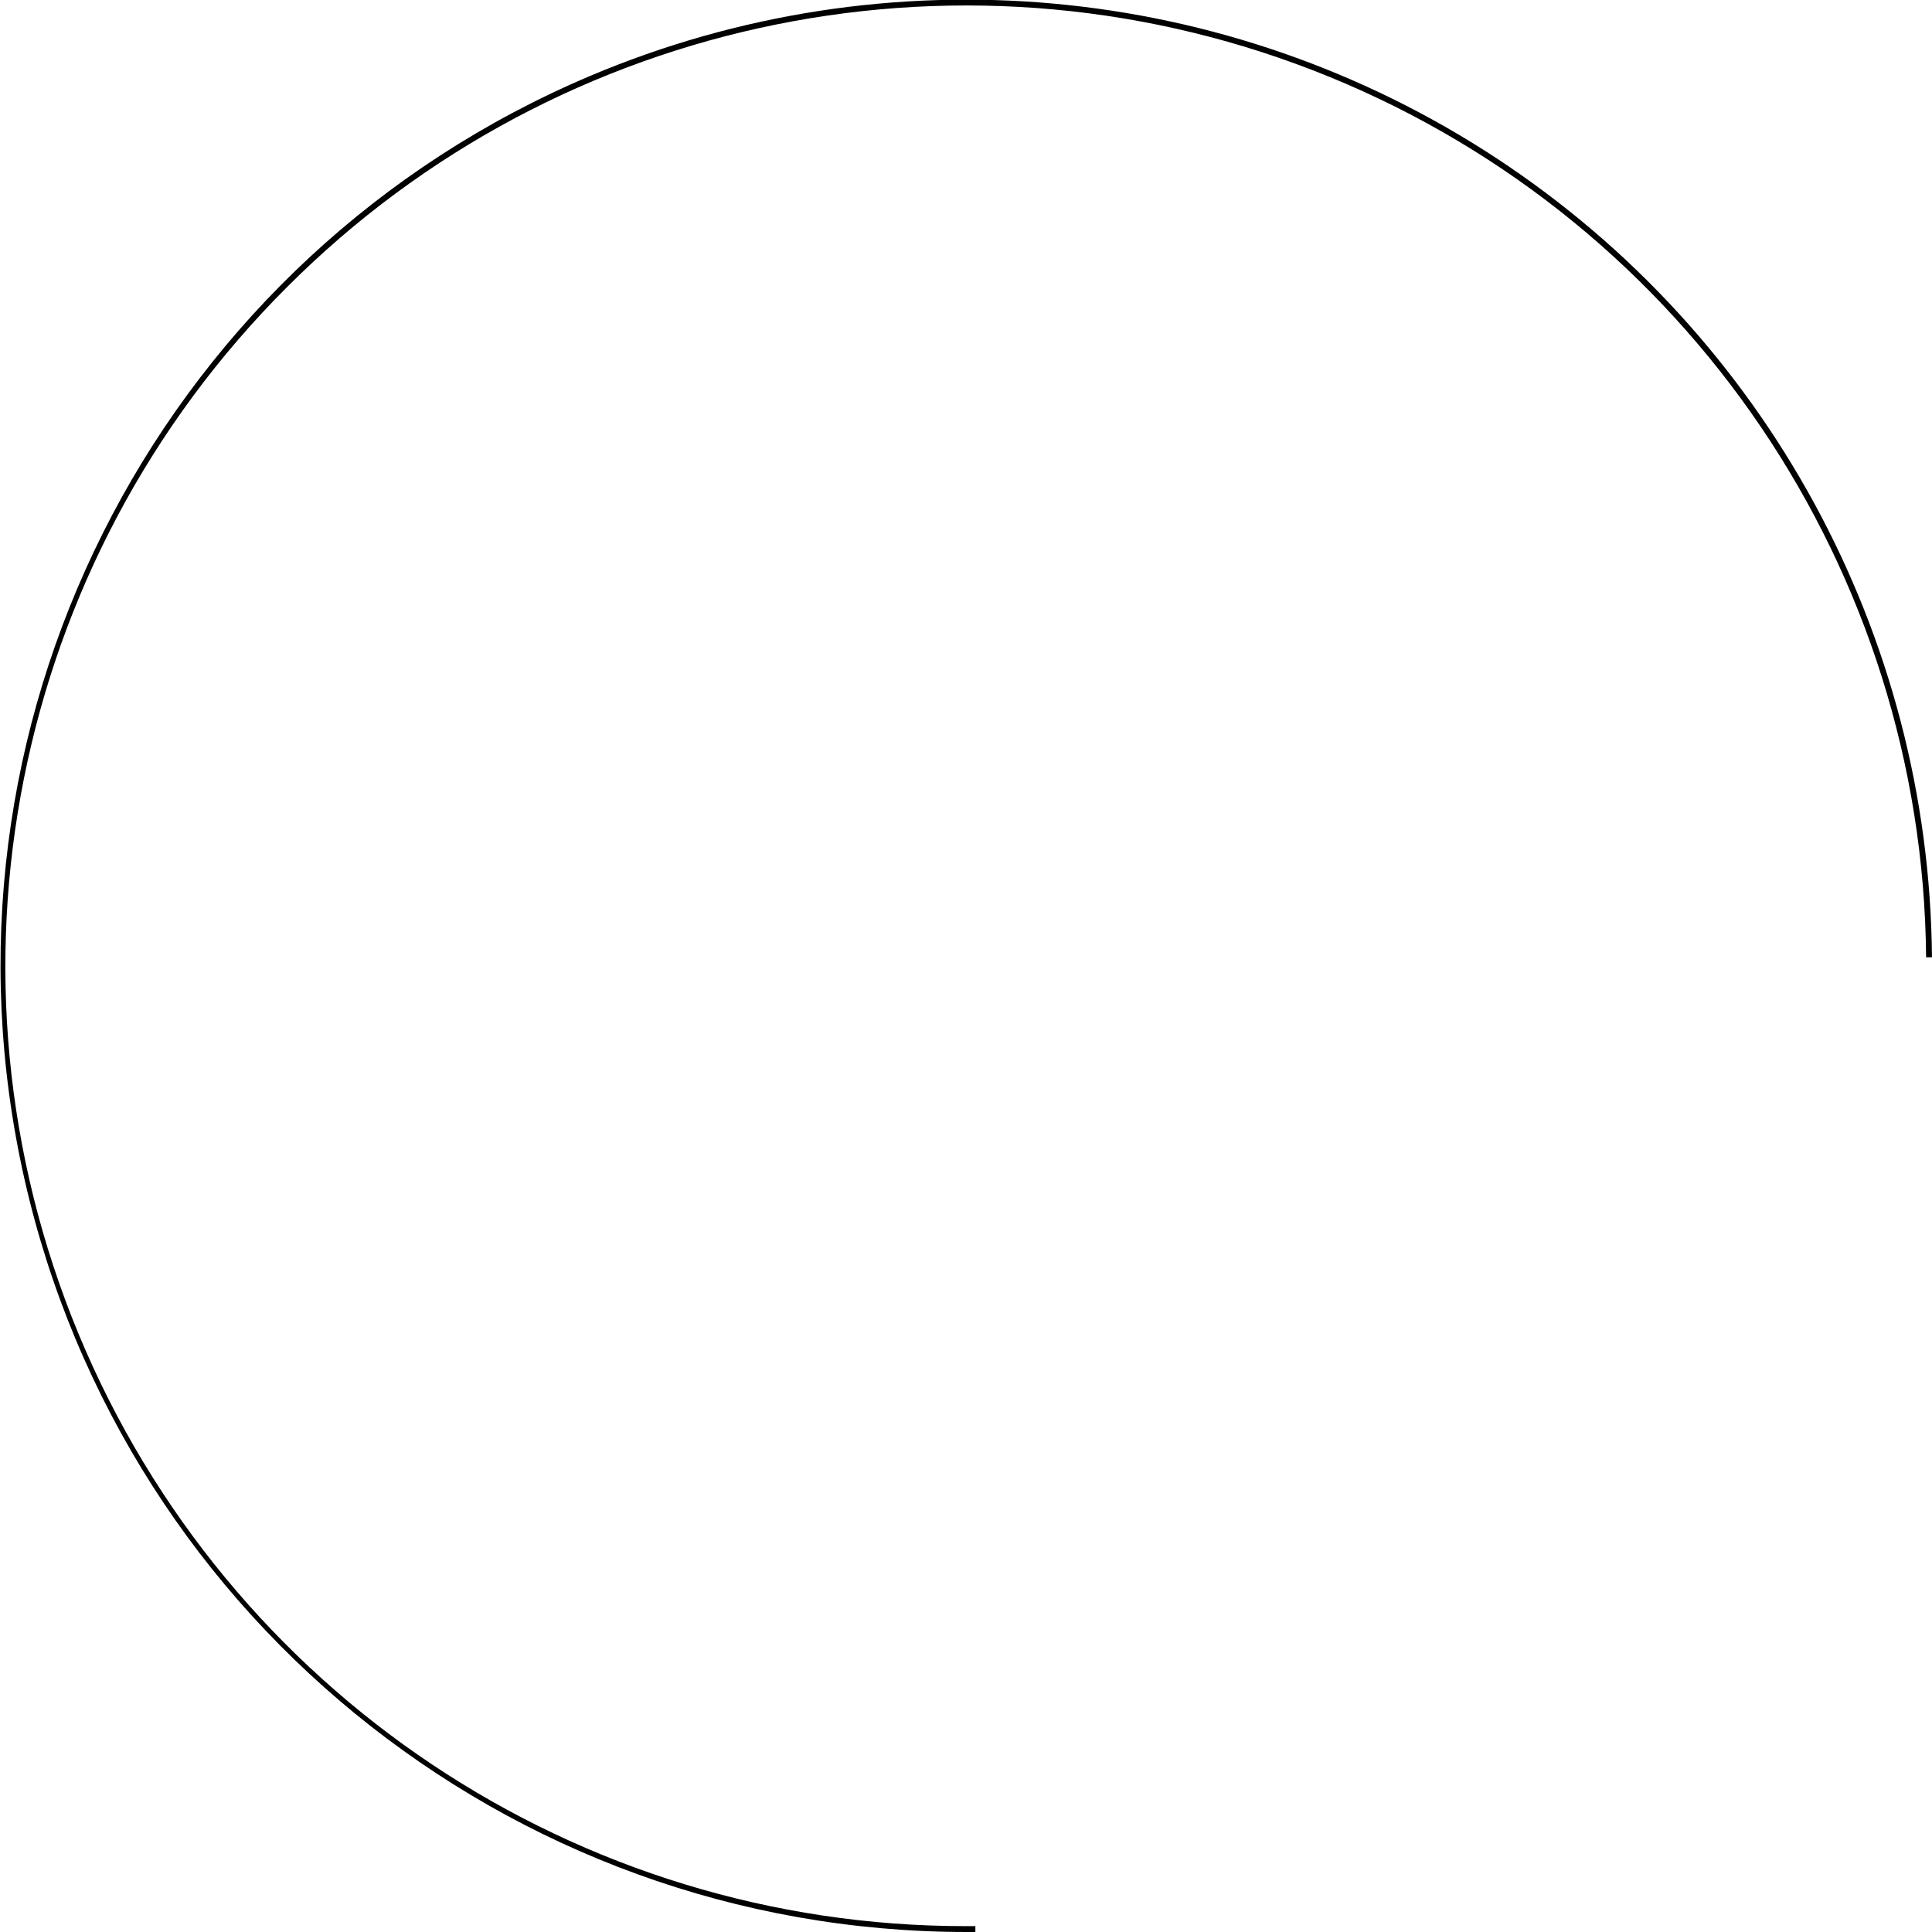
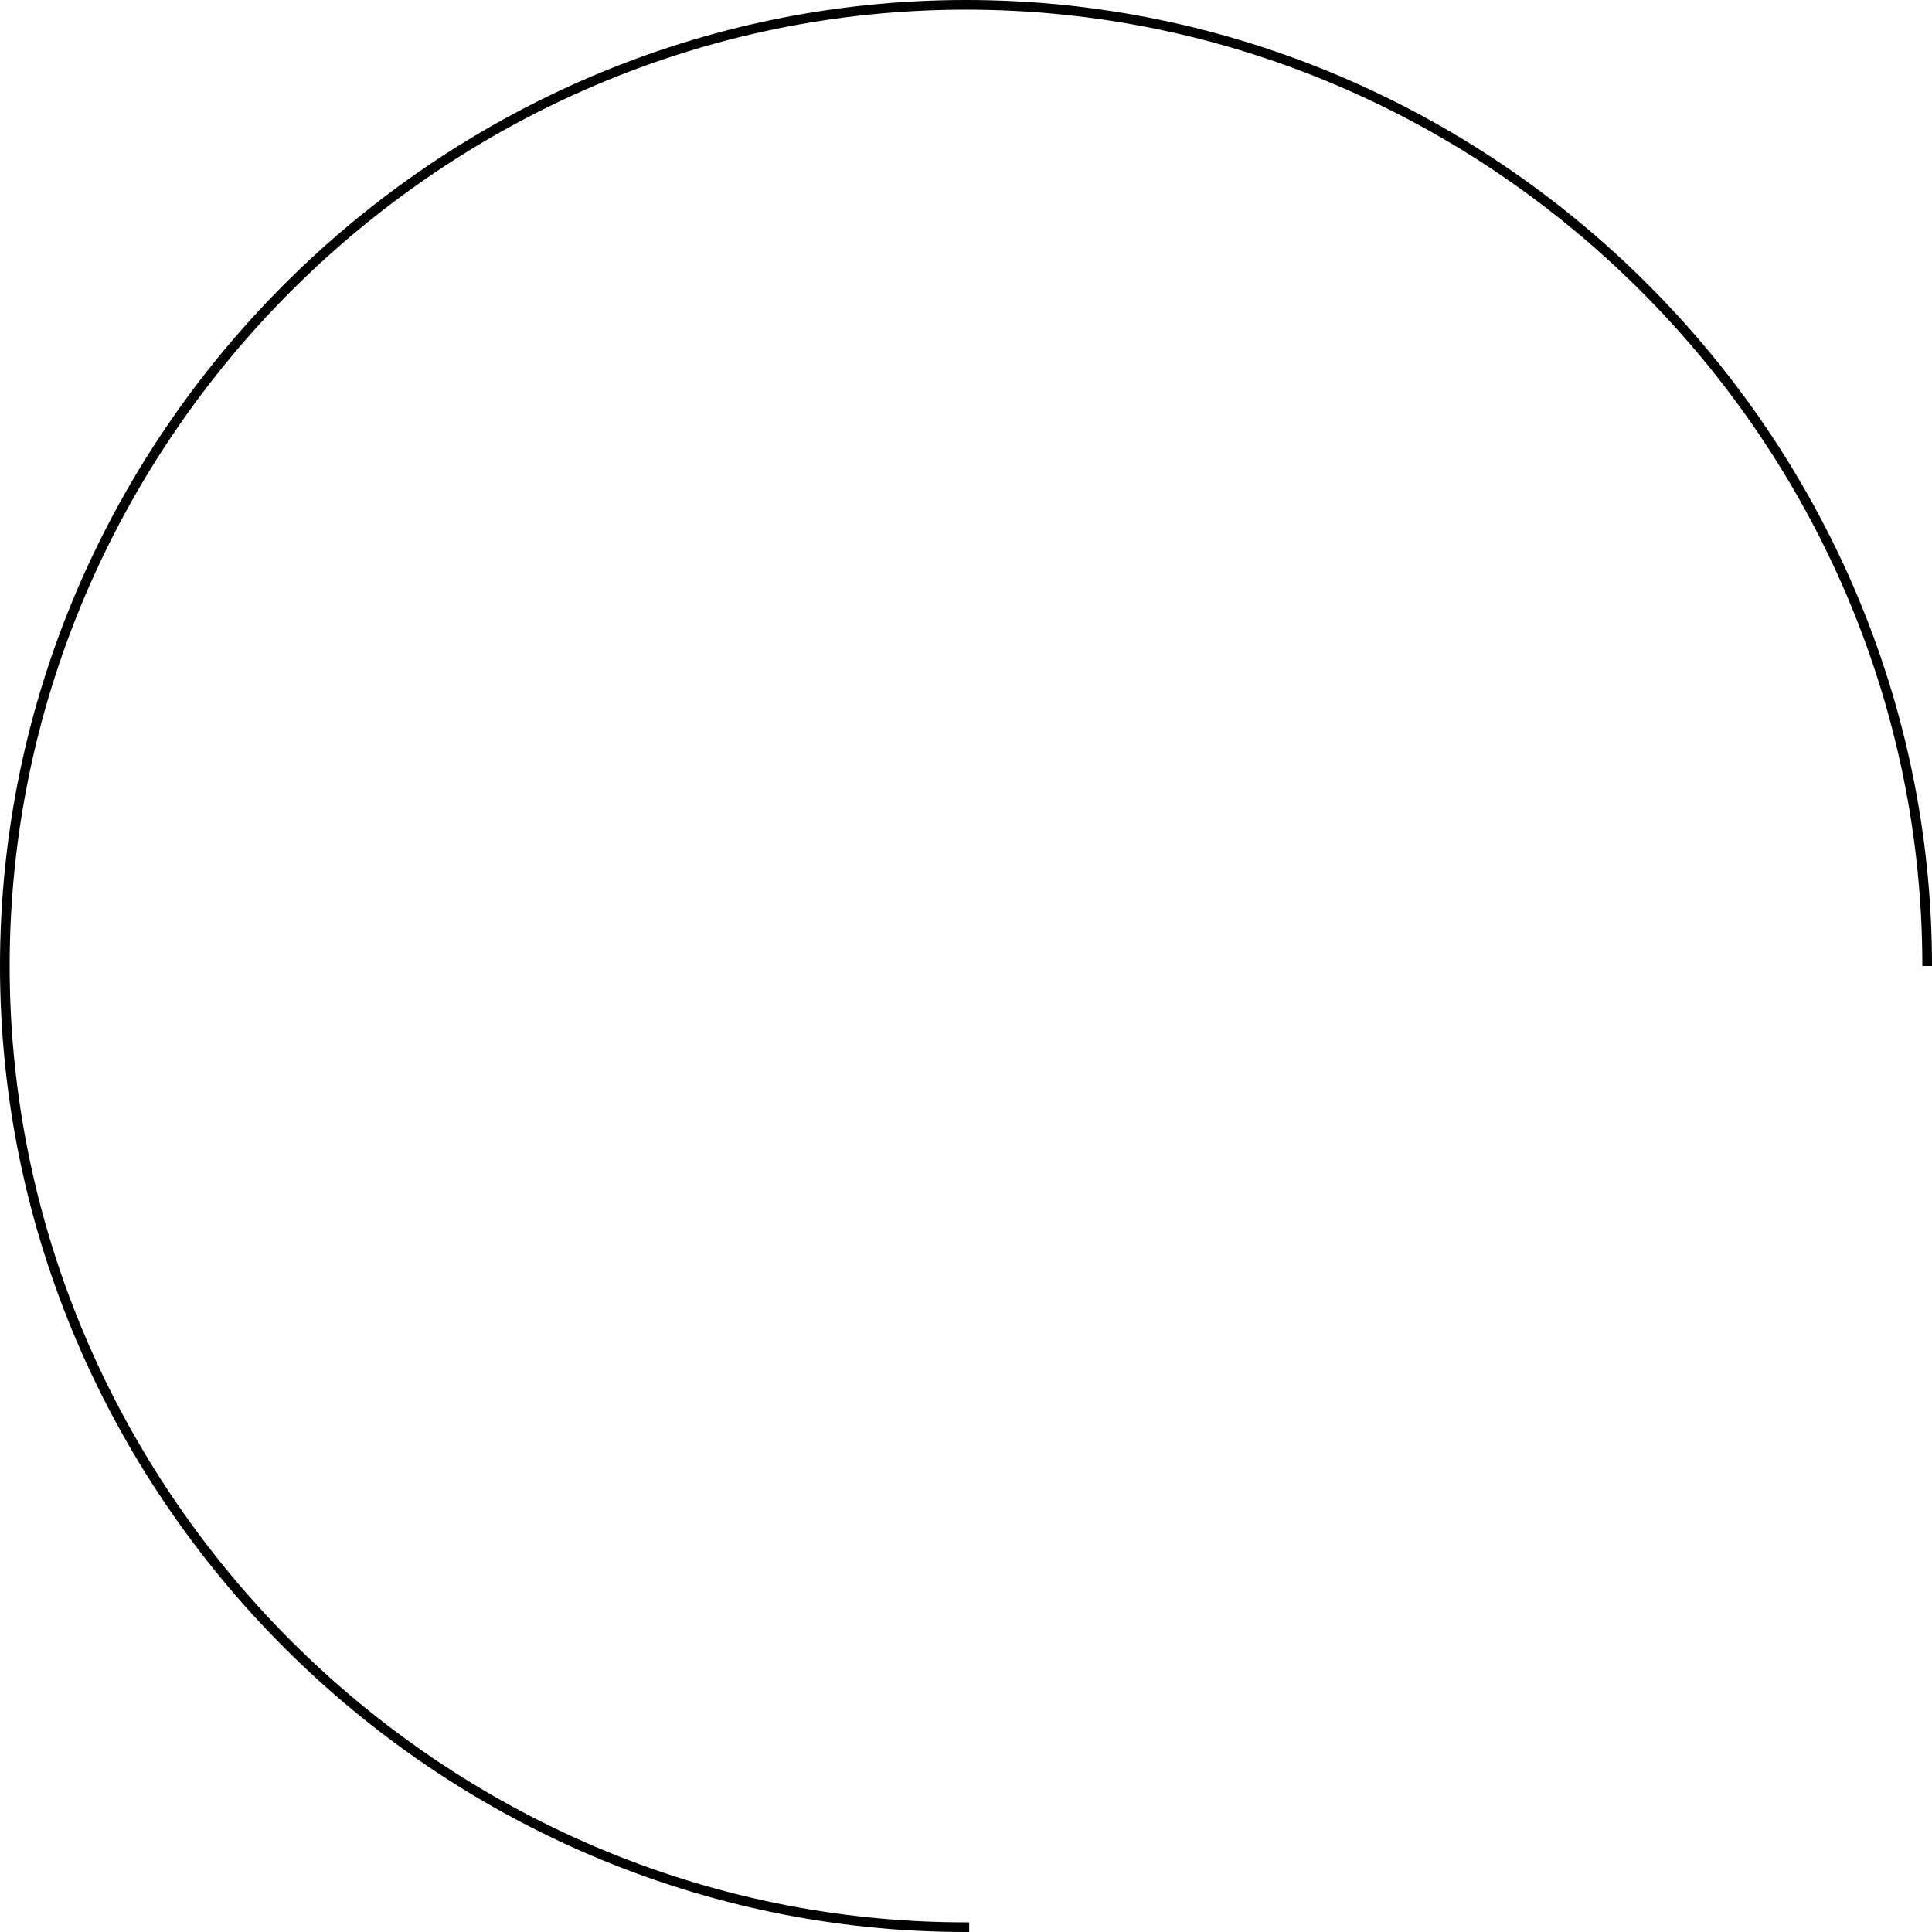
- <svg xmlns="http://www.w3.org/2000/svg" viewBox="0 0 520.5 520.51">
+ <svg xmlns="http://www.w3.org/2000/svg" viewBox="0 0 1001 1001">
+   <defs>
+     <style>.cls-1{fill:none;stroke:#000;stroke-miterlimit:10;stroke-width:5px;}</style>
+   </defs>
  <g id="Layer_2" data-name="Layer 2">
-     <g id="DataCloud_Home">
-       <path d="M260.26,520.51A260.33,260.33,0,0,1,159,20.45,260.18,260.18,0,0,1,520.5,257.91l-1.58,0A258.61,258.61,0,0,0,77.34,77.34,258.59,258.59,0,0,0,260.26,518.93h2.52v1.58Z" />
+     <g id="Layer_1-2" data-name="Layer 1">
+       <path class="cls-1" d="M502.15,998.5H500.5c-273.19,0-498-224.81-498-498s224.81-498,498-498,498,224.81,498,498" />
    </g>
  </g>
</svg>
